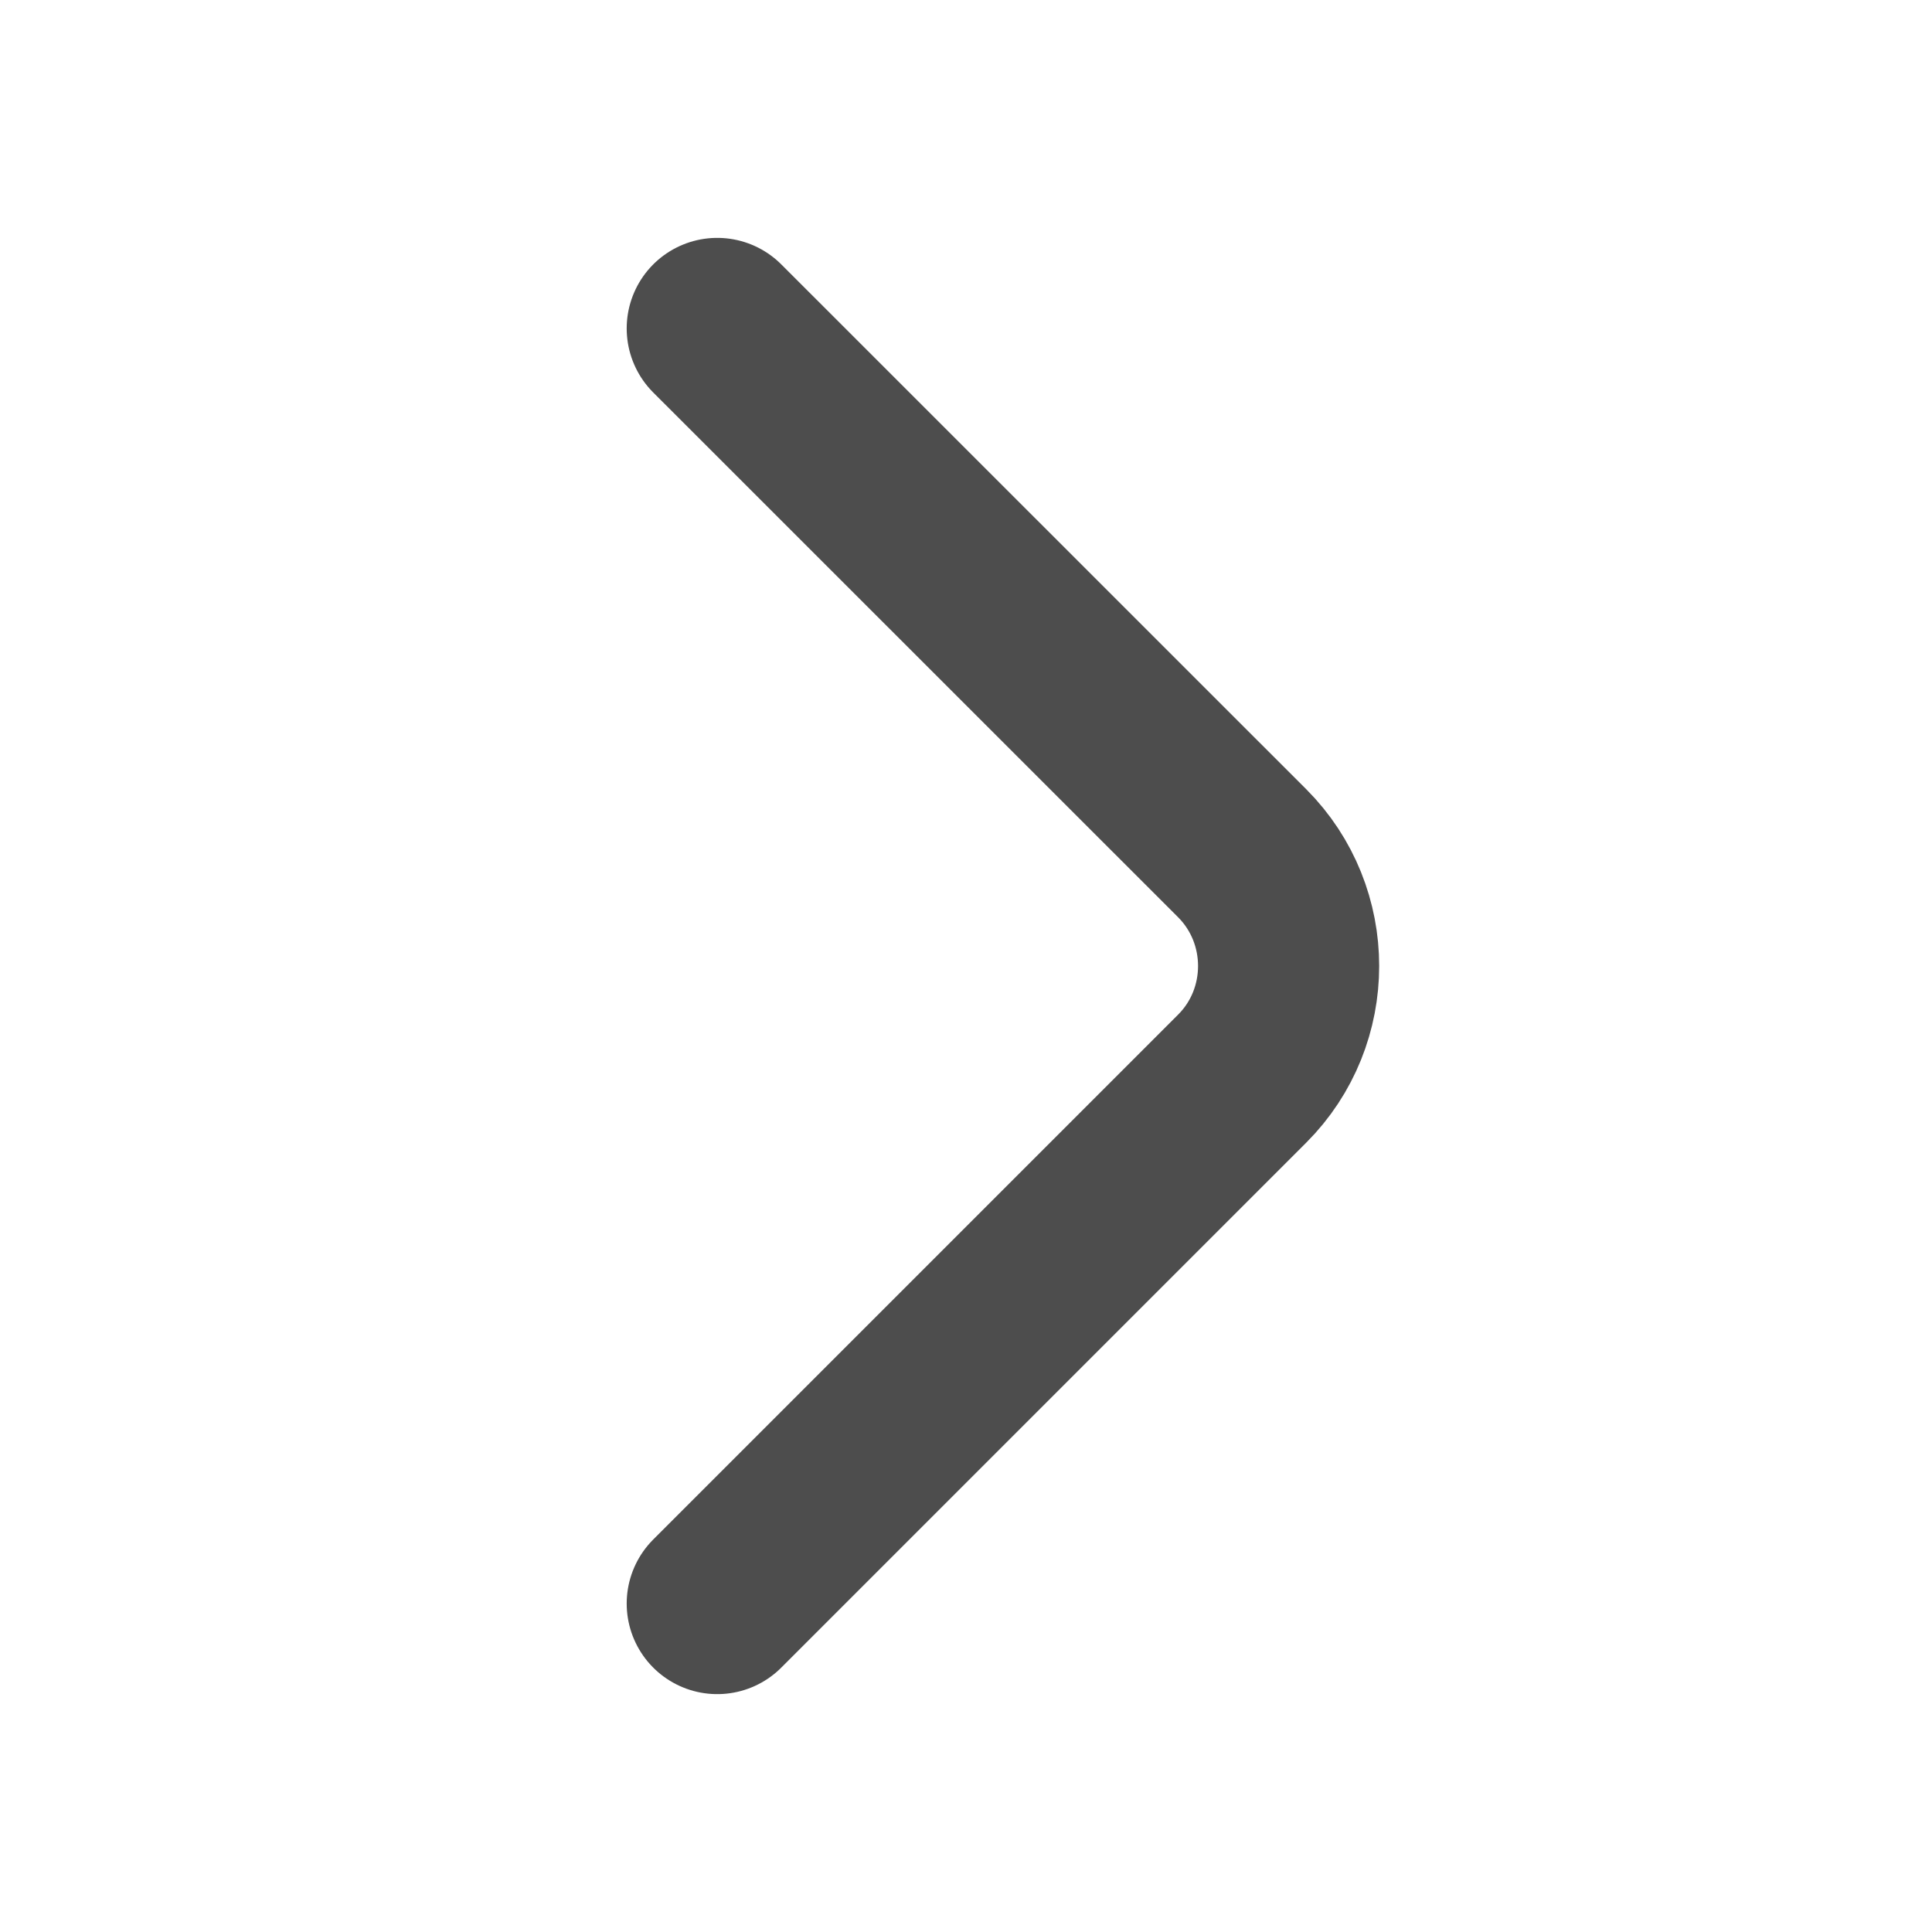
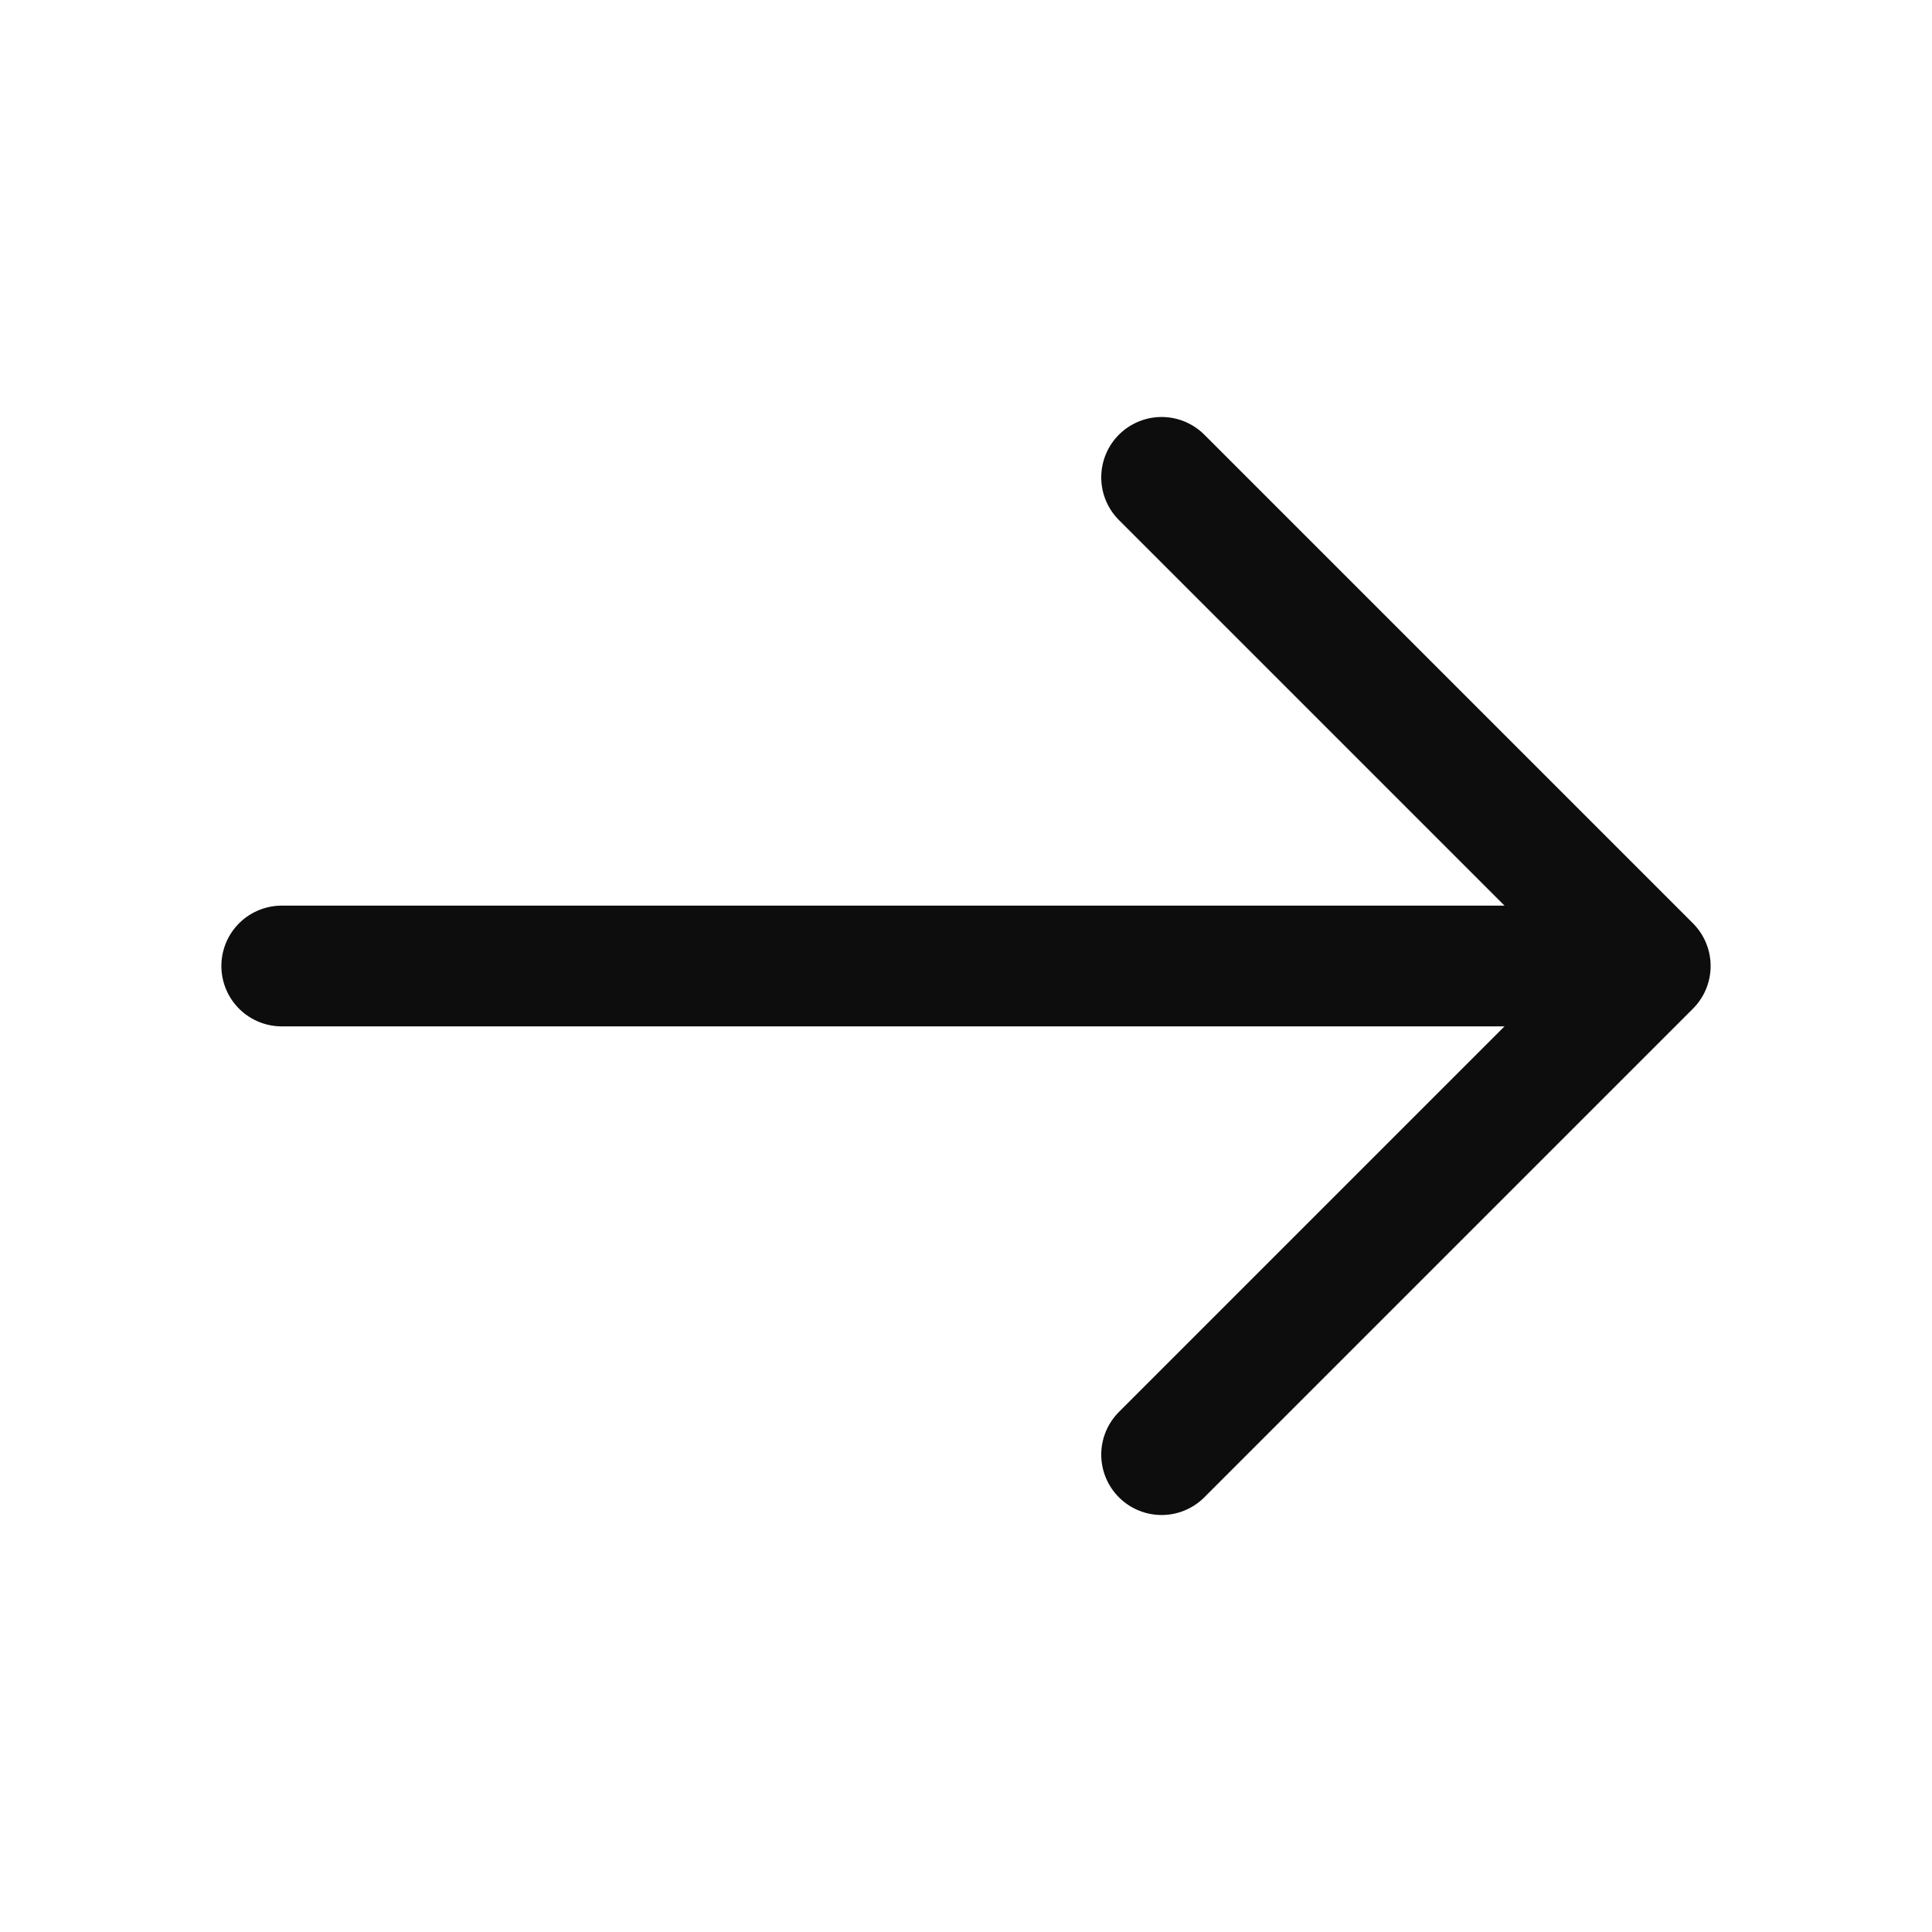
- <svg xmlns="http://www.w3.org/2000/svg" width="100%" height="100%" viewBox="0 0 16 16" fill="none">
-   <path d="M5.94 13.28L10.287 8.933C10.8 8.42 10.8 7.58 10.287 7.066L5.94 2.72" stroke="#4D4D4D" stroke-width="1.5" stroke-miterlimit="10" stroke-linecap="round" stroke-linejoin="round" />
+ <svg xmlns="http://www.w3.org/2000/svg" width="24" height="24" viewBox="0 0 24 24" fill="none">
+   <path d="M14.43 5.93L20.5 12L14.43 18.07" stroke="#0D0D0D" stroke-width="1.5" stroke-miterlimit="10" stroke-linecap="round" stroke-linejoin="round" />
+   <path d="M3.5 12H20.33" stroke="#0D0D0D" stroke-width="1.5" stroke-miterlimit="10" stroke-linecap="round" stroke-linejoin="round" />
</svg>
